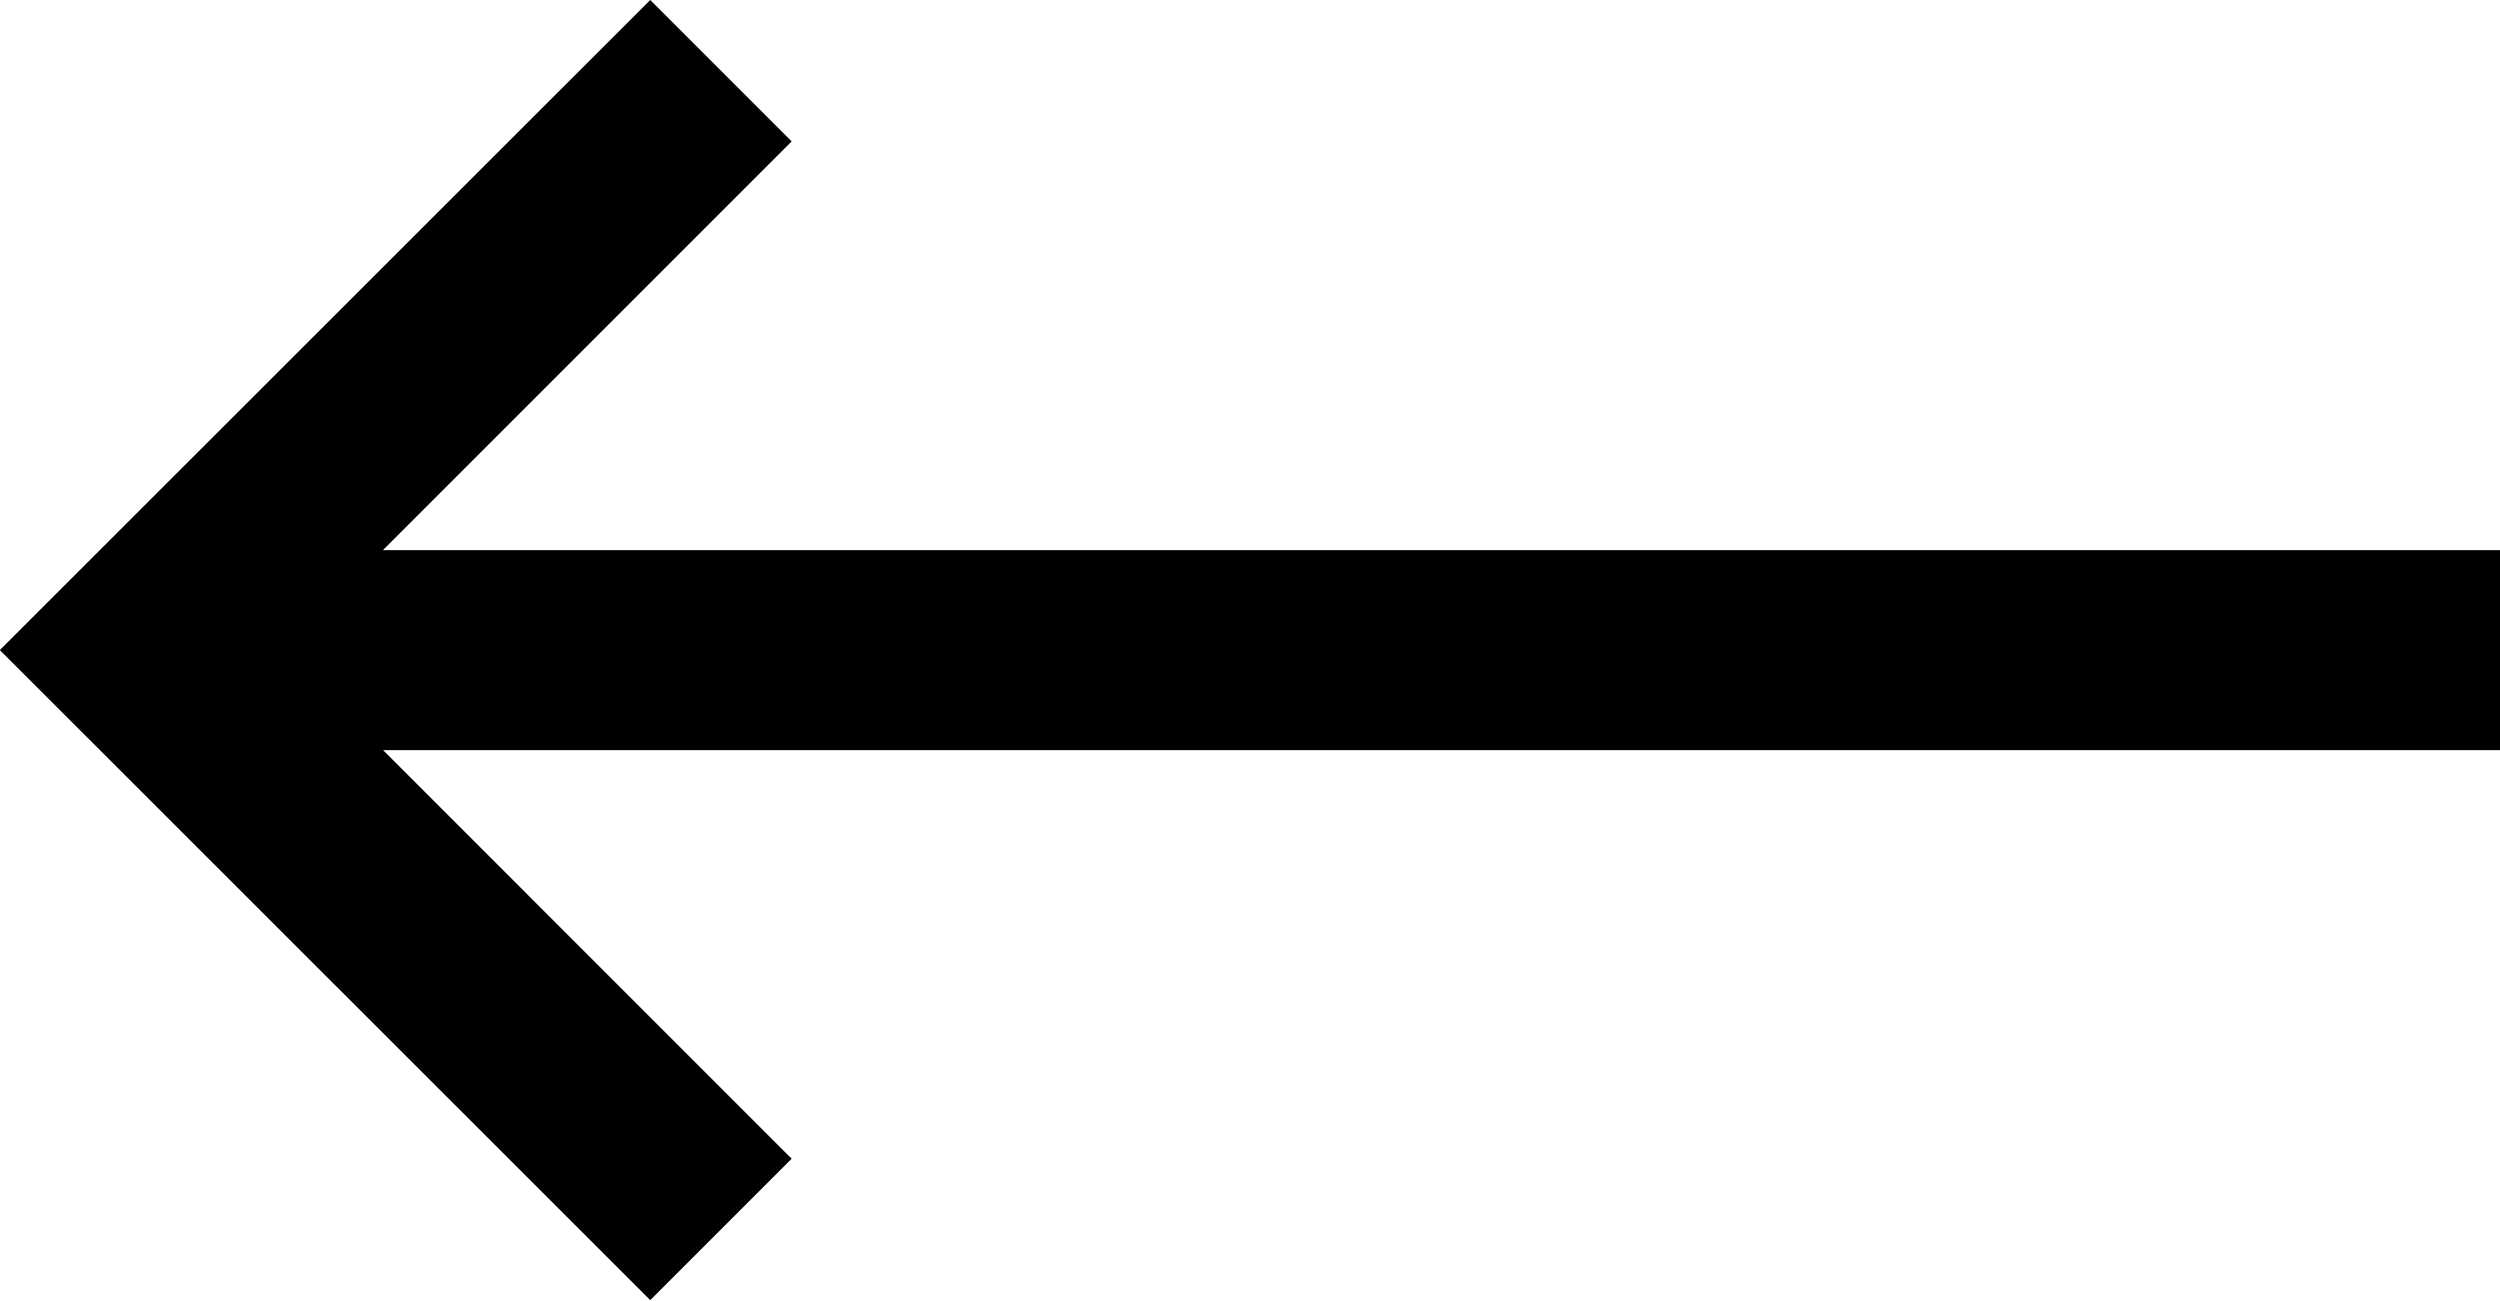
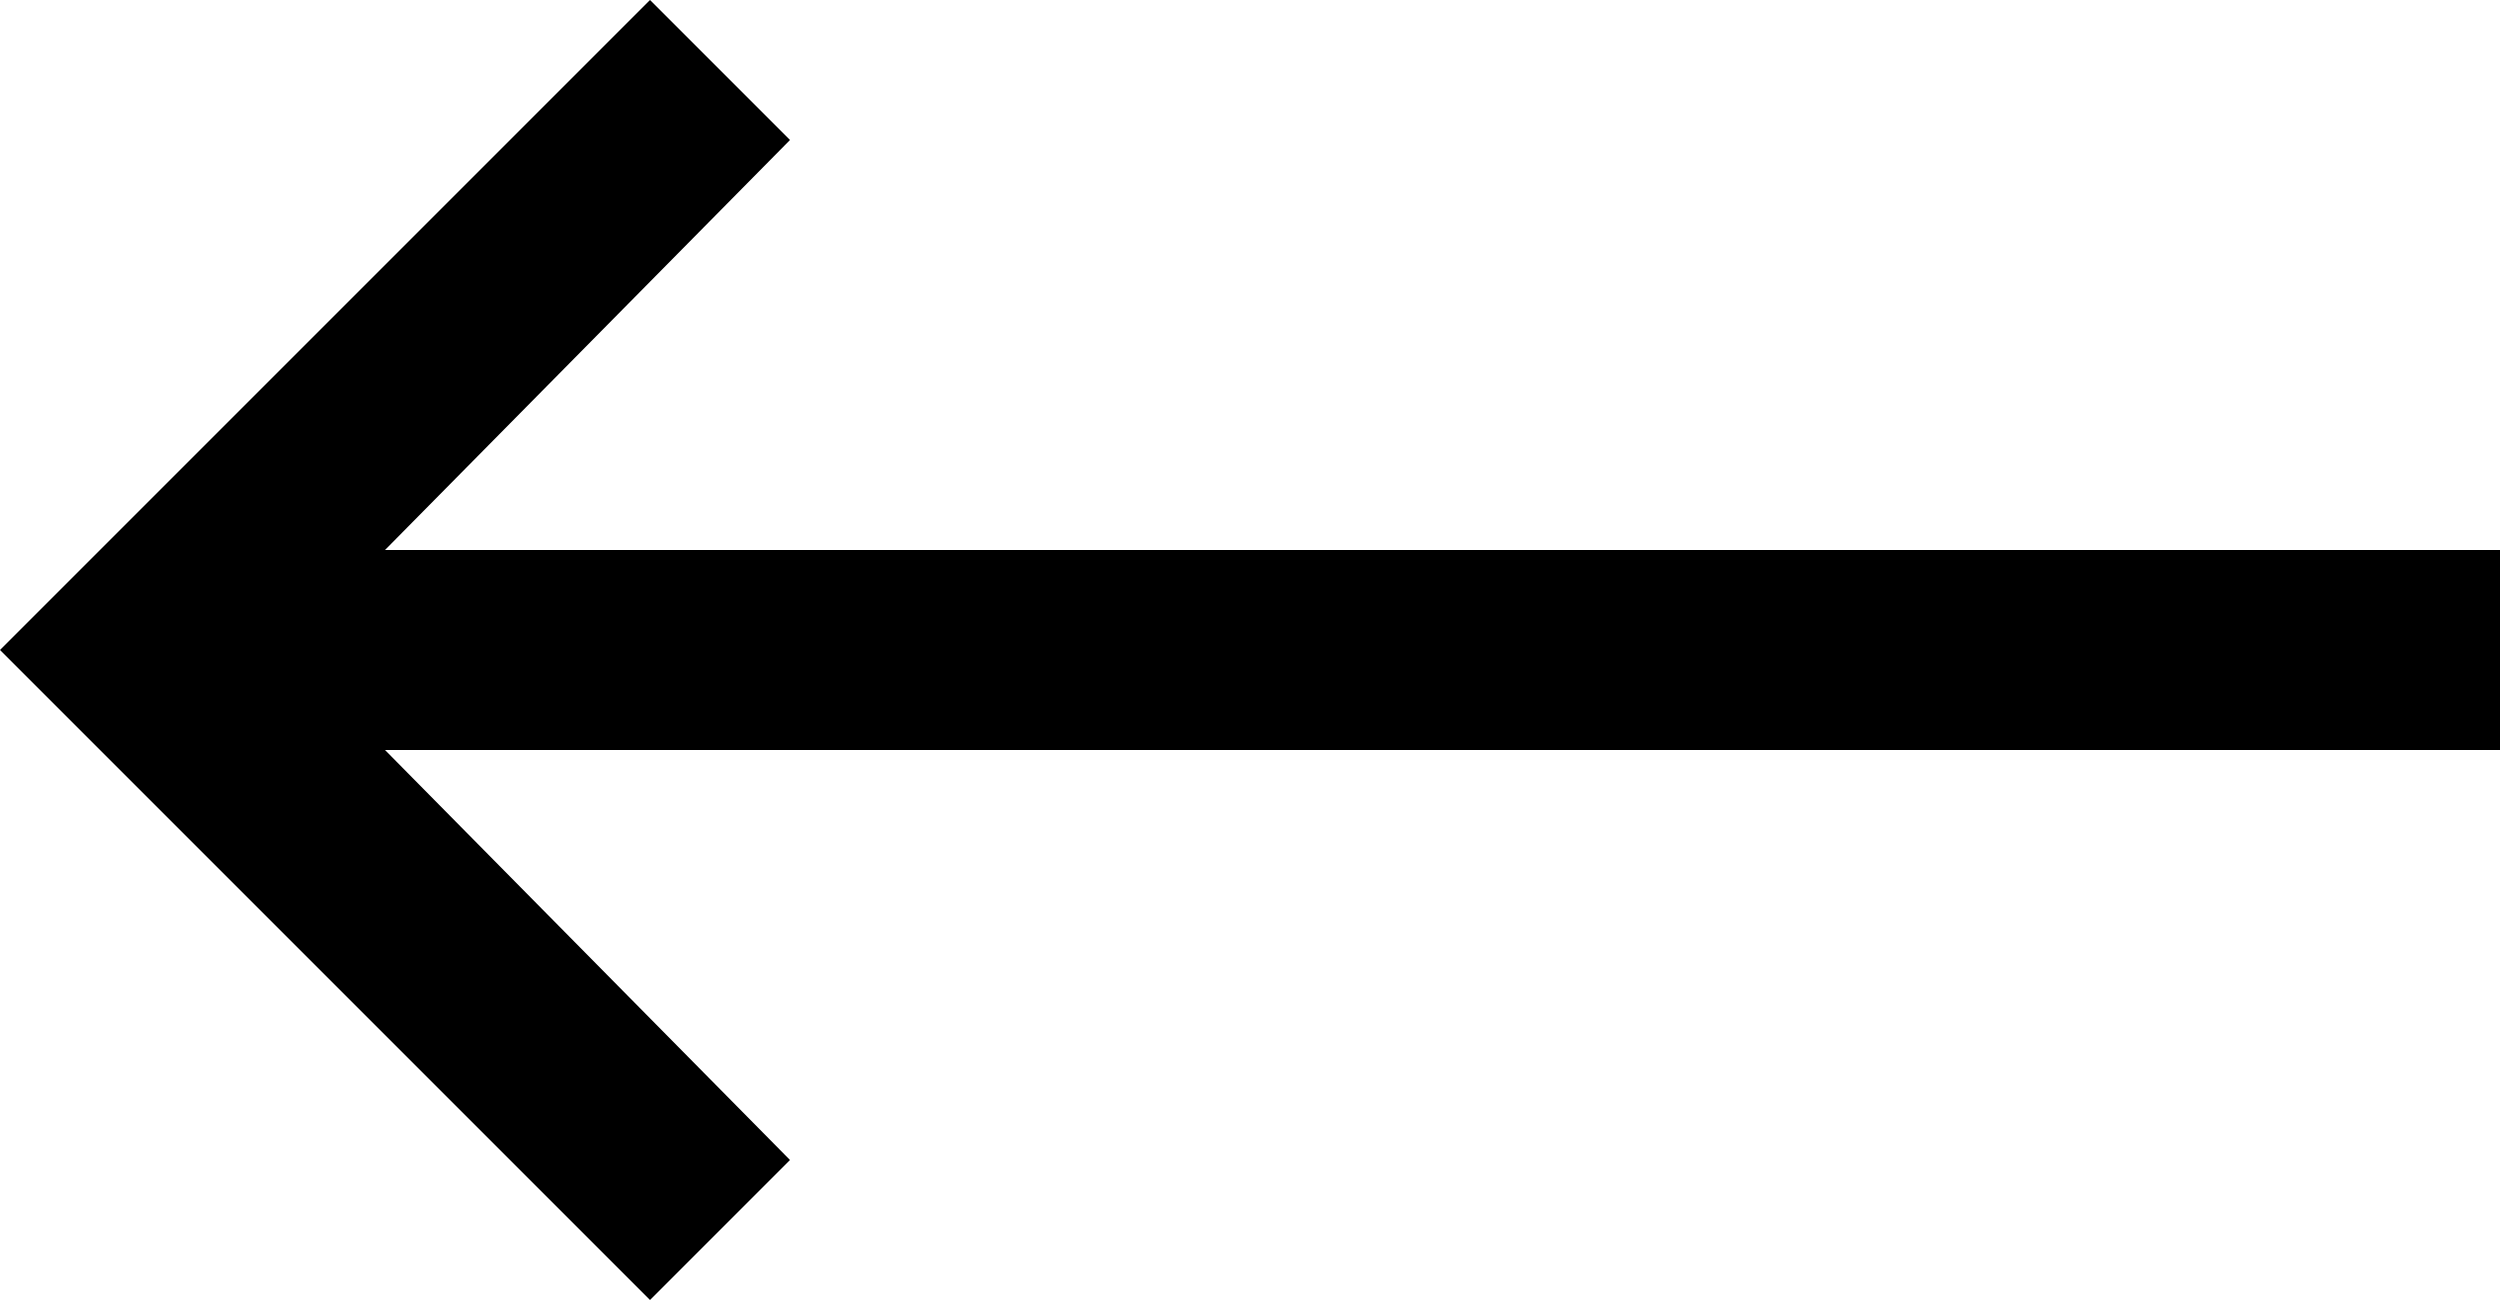
- <svg xmlns="http://www.w3.org/2000/svg" version="1.1" id="Layer_1" x="0px" y="0px" width="50px" height="26.003px" viewBox="0 0 50 26.003" enable-background="new 0 0 50 26.003" xml:space="preserve">
-   <polygon points="50,11.002 7.659,11.002 15.833,2.828 13.005,0 0,12.998 0.003,13.001 0,13.005 13.005,26.003 15.833,23.175 7.661,15.002 50,15.002 " />
+ <svg xmlns="http://www.w3.org/2000/svg" width="50" height="26" viewBox="0 0 50 26" version="1.1">
+   <polygon points="50,11 7.7,11 15.8,2.8 13,0 0,13 0,13 0,13 13,26 15.8,23.2 7.7,15 50,15 " />
</svg>
